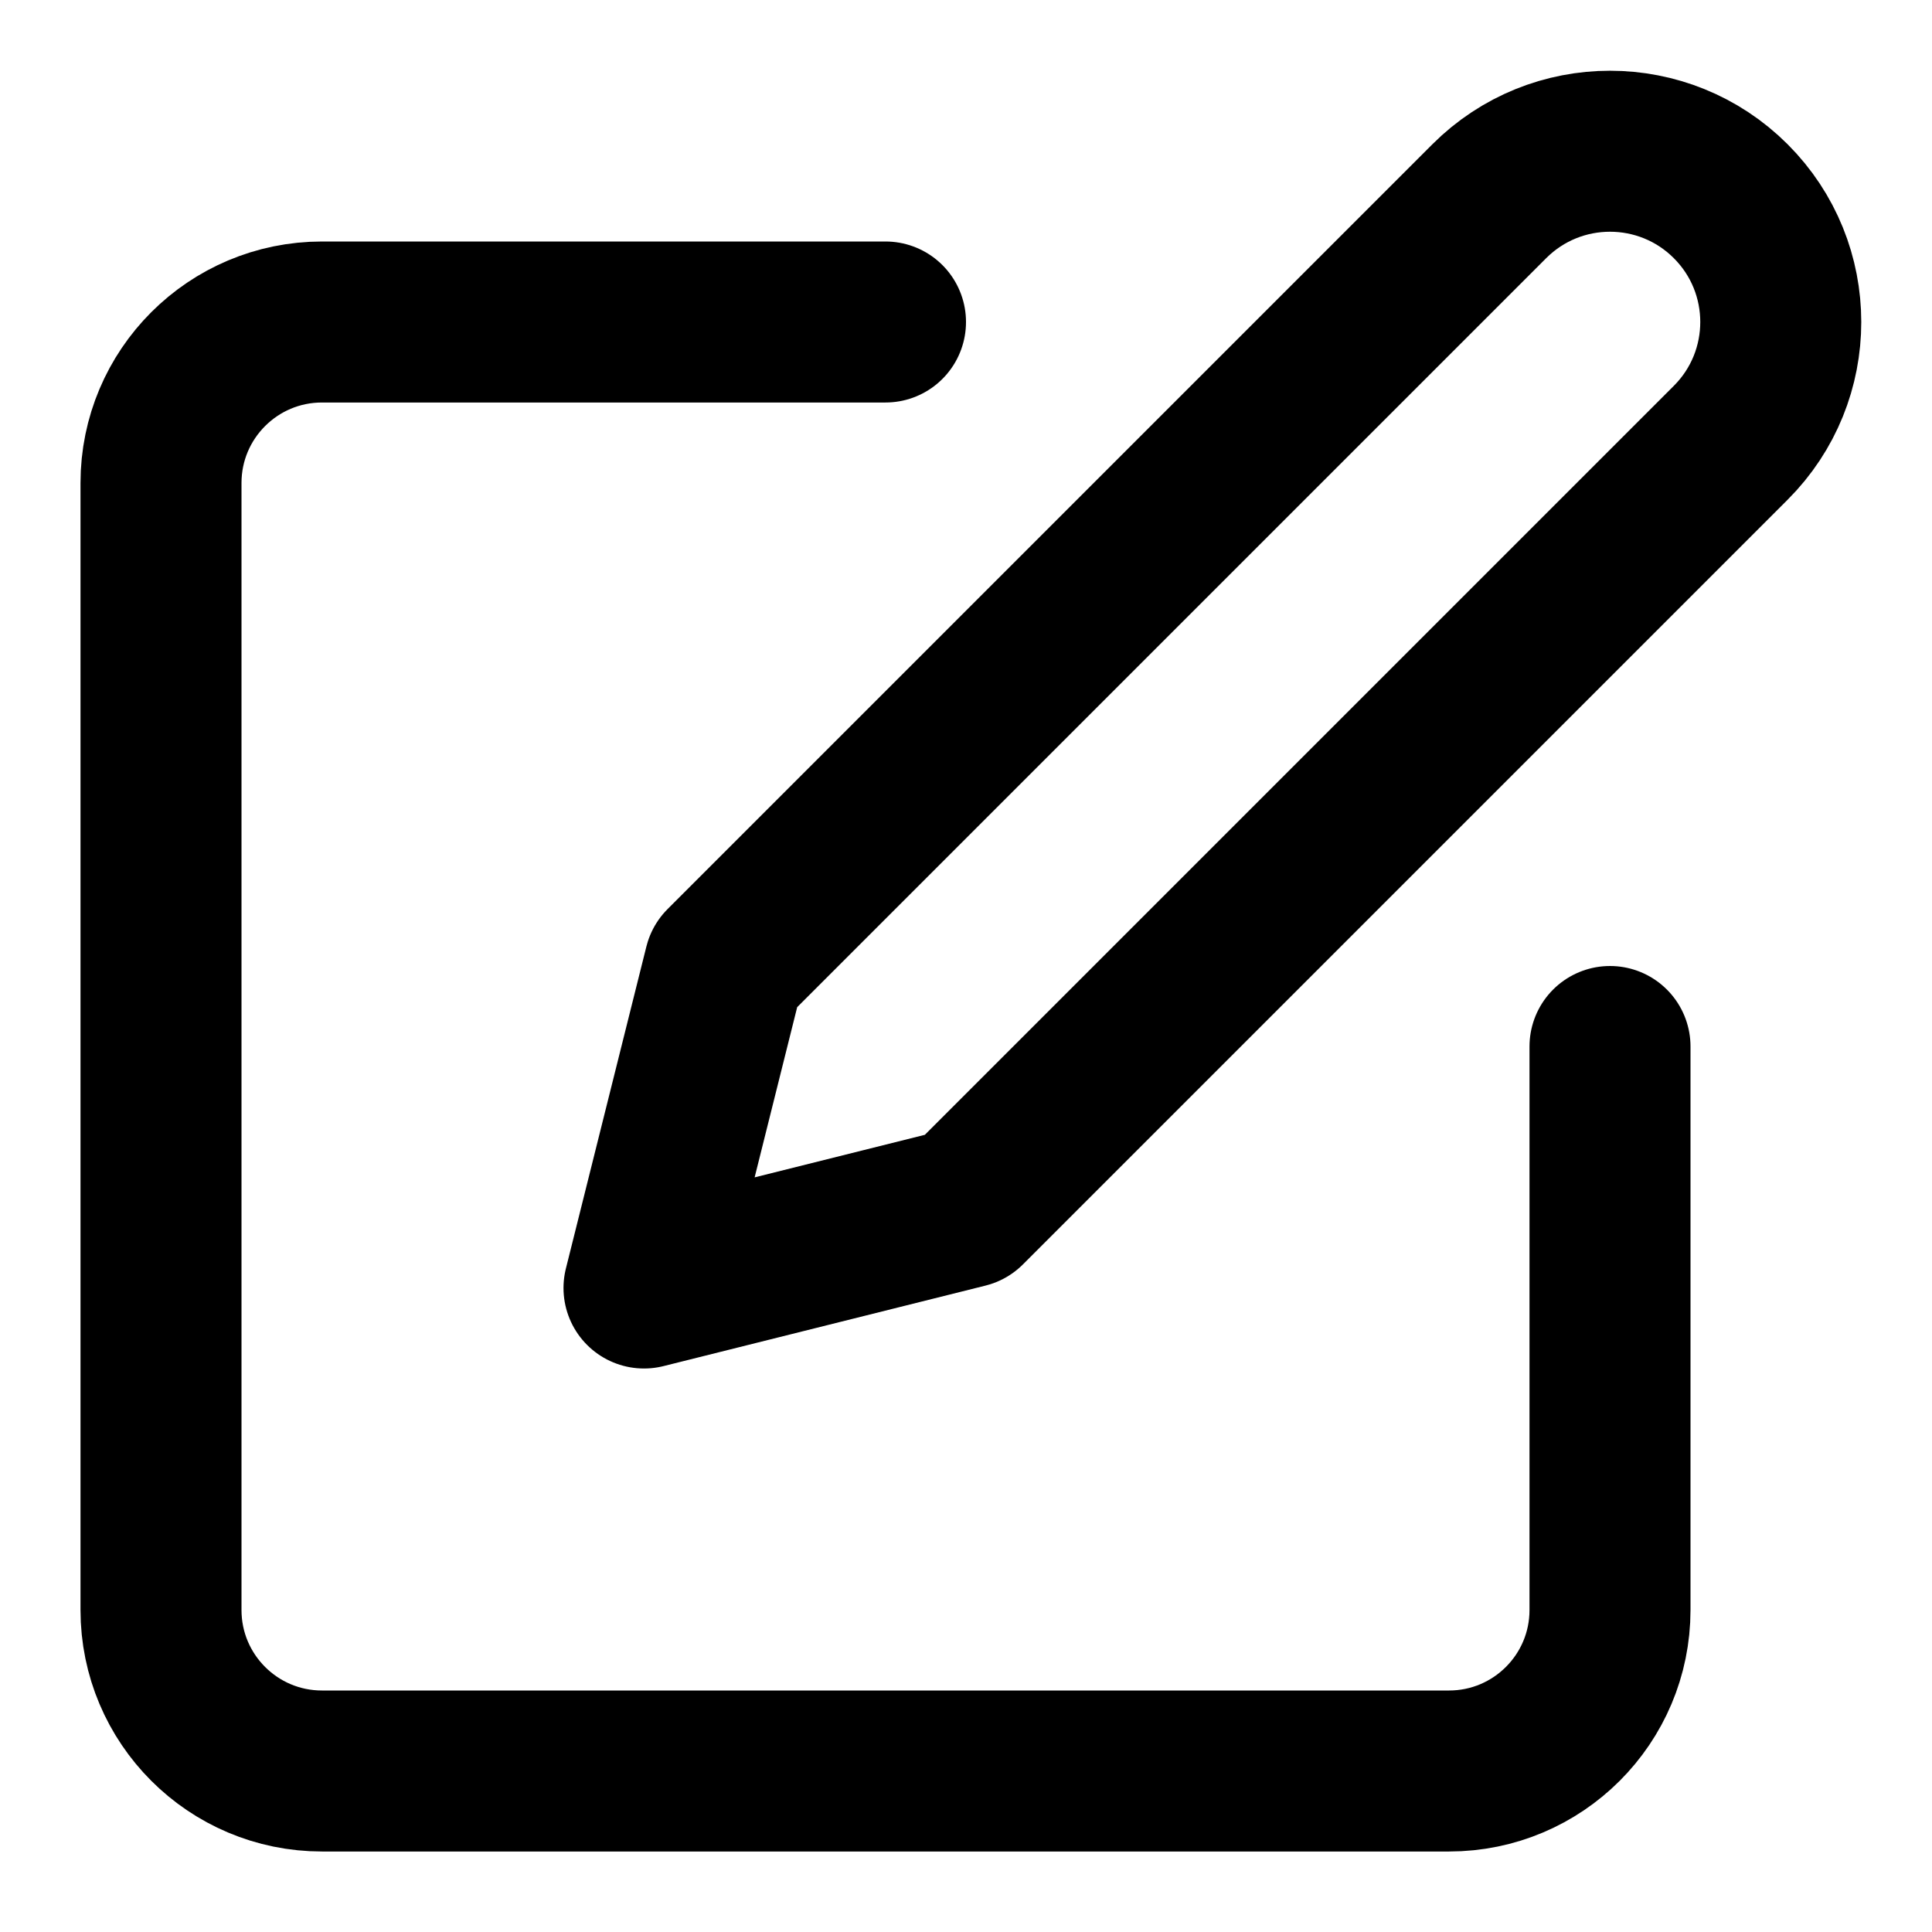
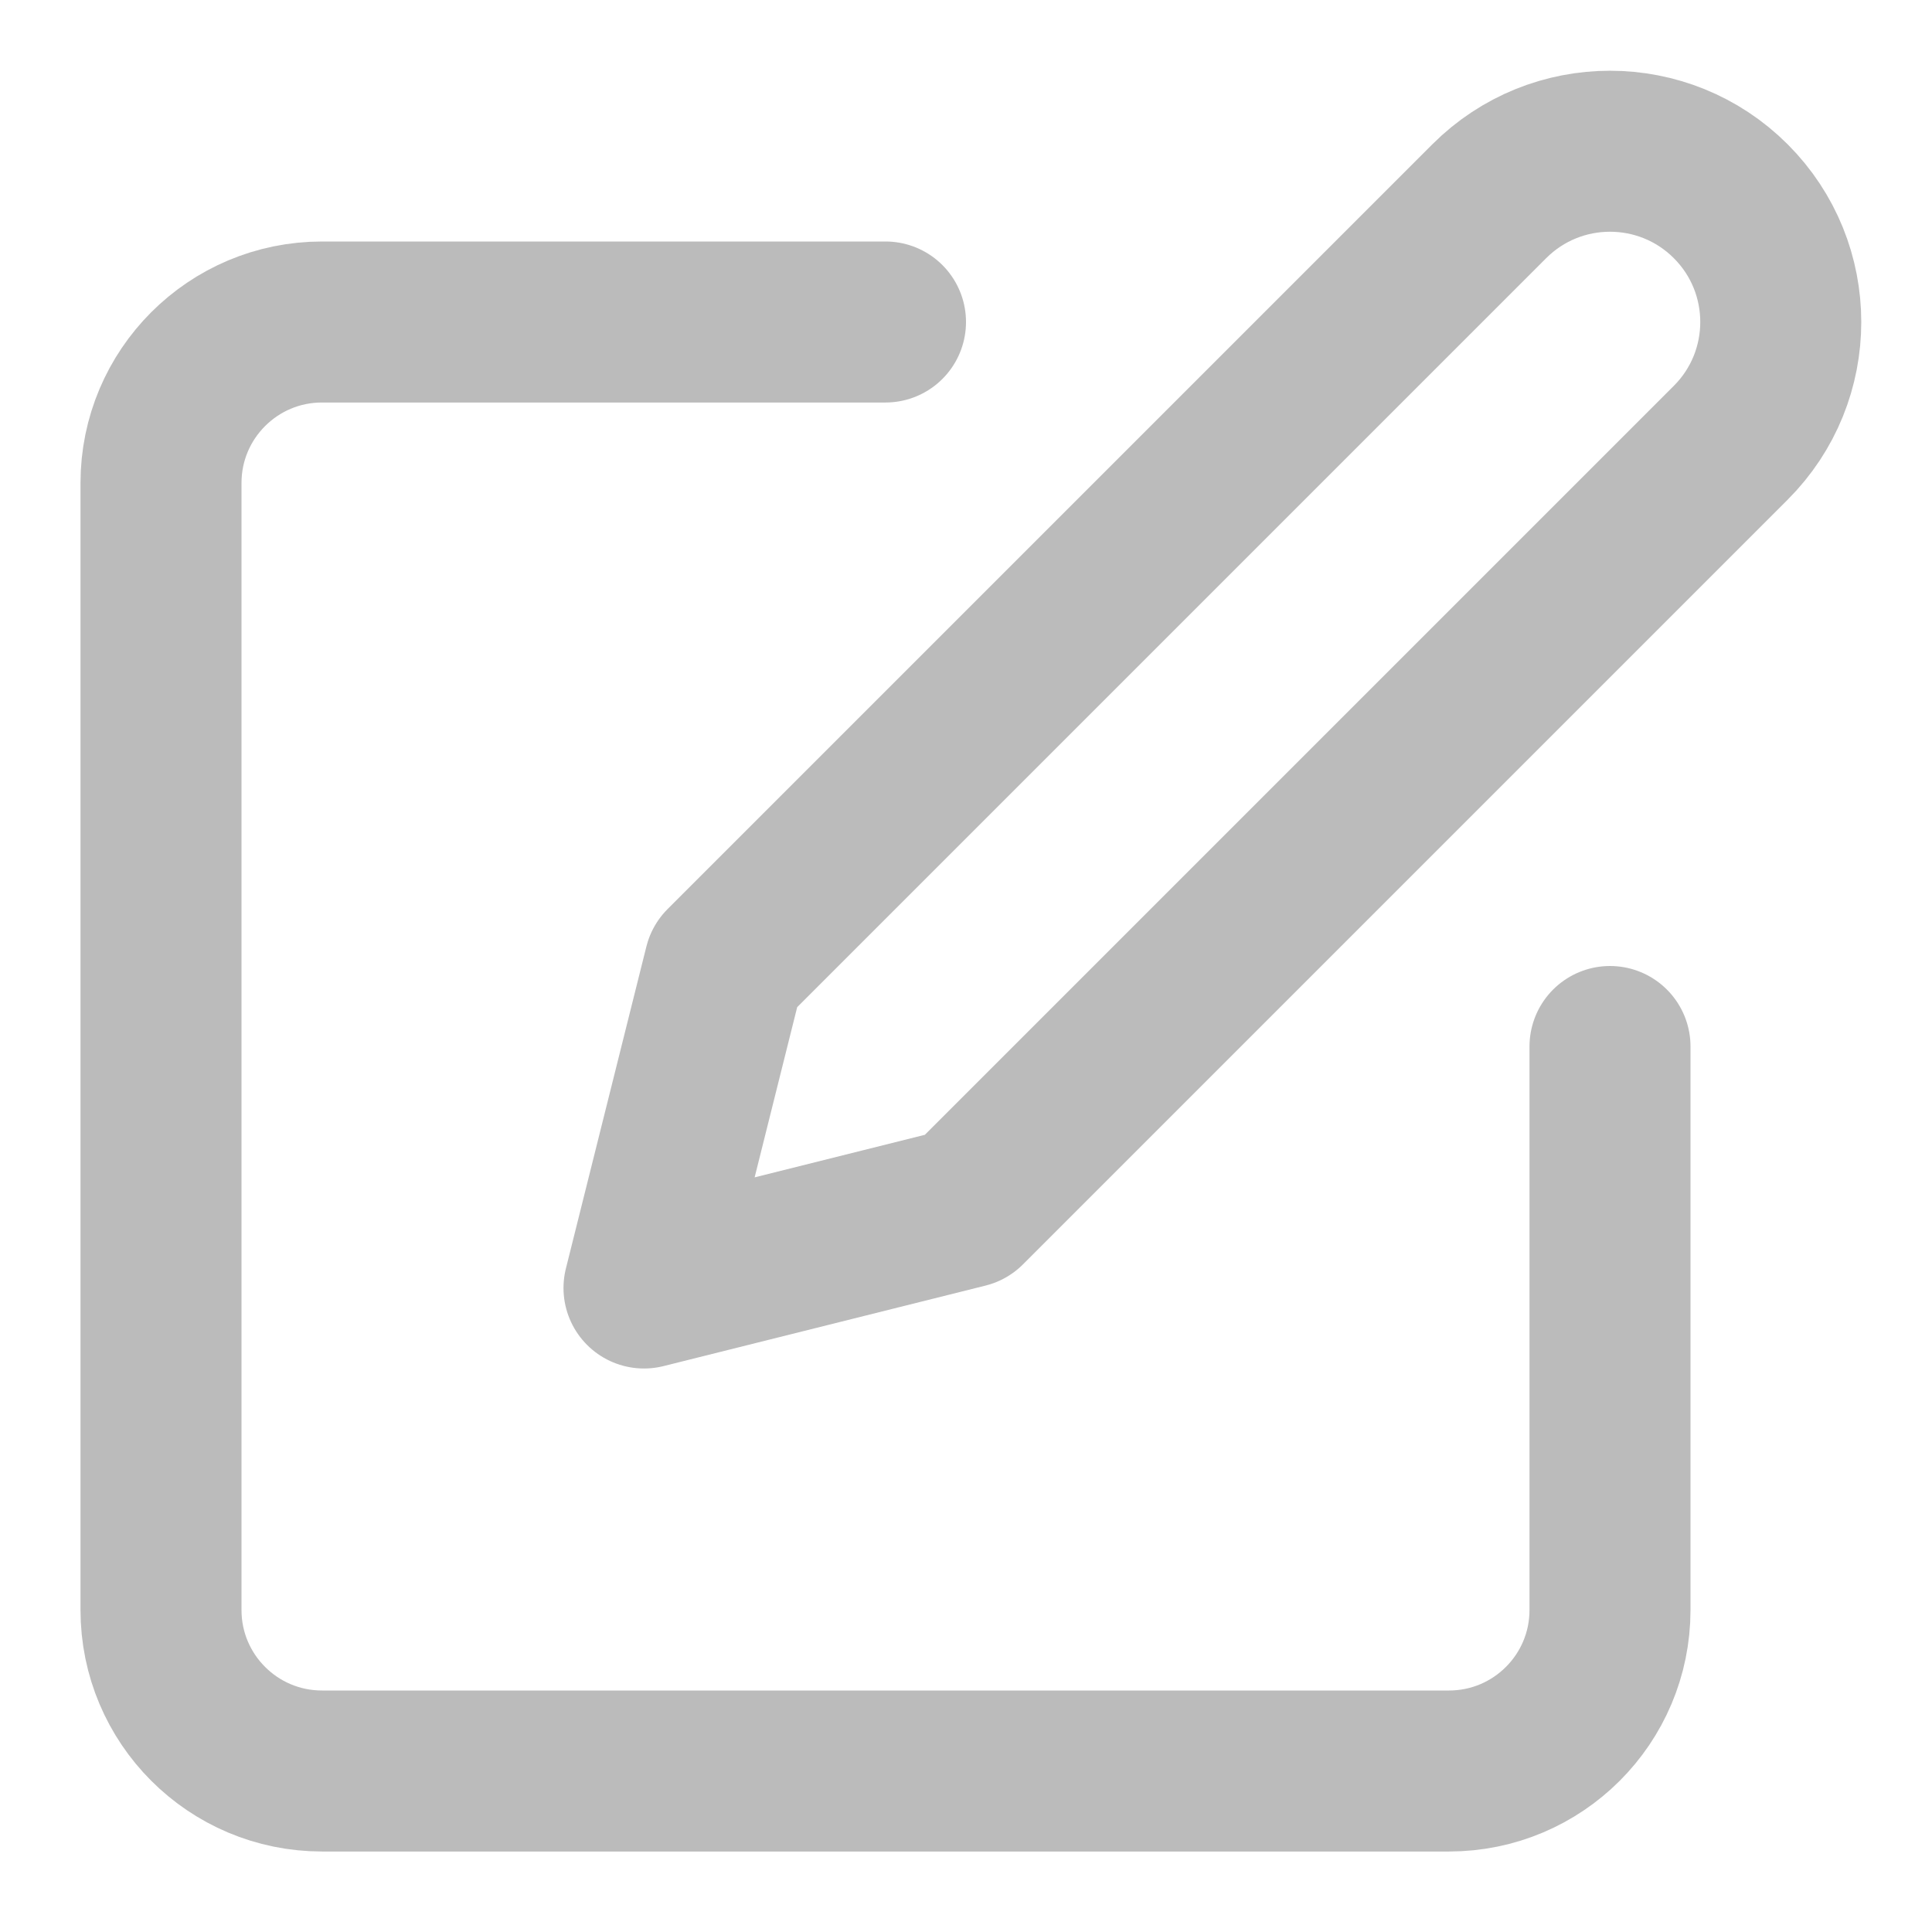
- <svg xmlns="http://www.w3.org/2000/svg" class="feather feather-edit" fill="none" height="24" stroke="currentColor" stroke-linecap="round" stroke-linejoin="round" stroke-width="2" viewBox="0 0 24 24" width="24">
+ <svg xmlns="http://www.w3.org/2000/svg" class="feather feather-edit" fill="none" height="24" stroke="#bbb" stroke-linecap="round" stroke-linejoin="round" stroke-width="2" viewBox="0 0 24 24" width="24">
  <path d="M11 4H4a2 2 0 0 0-2 2v14a2 2 0 0 0 2 2h14a2 2 0 0 0 2-2v-7" />
  <path d="M18.5 2.5a2.121 2.121 0 0 1 3 3L12 15l-4 1 1-4 9.5-9.5z" />
</svg>
